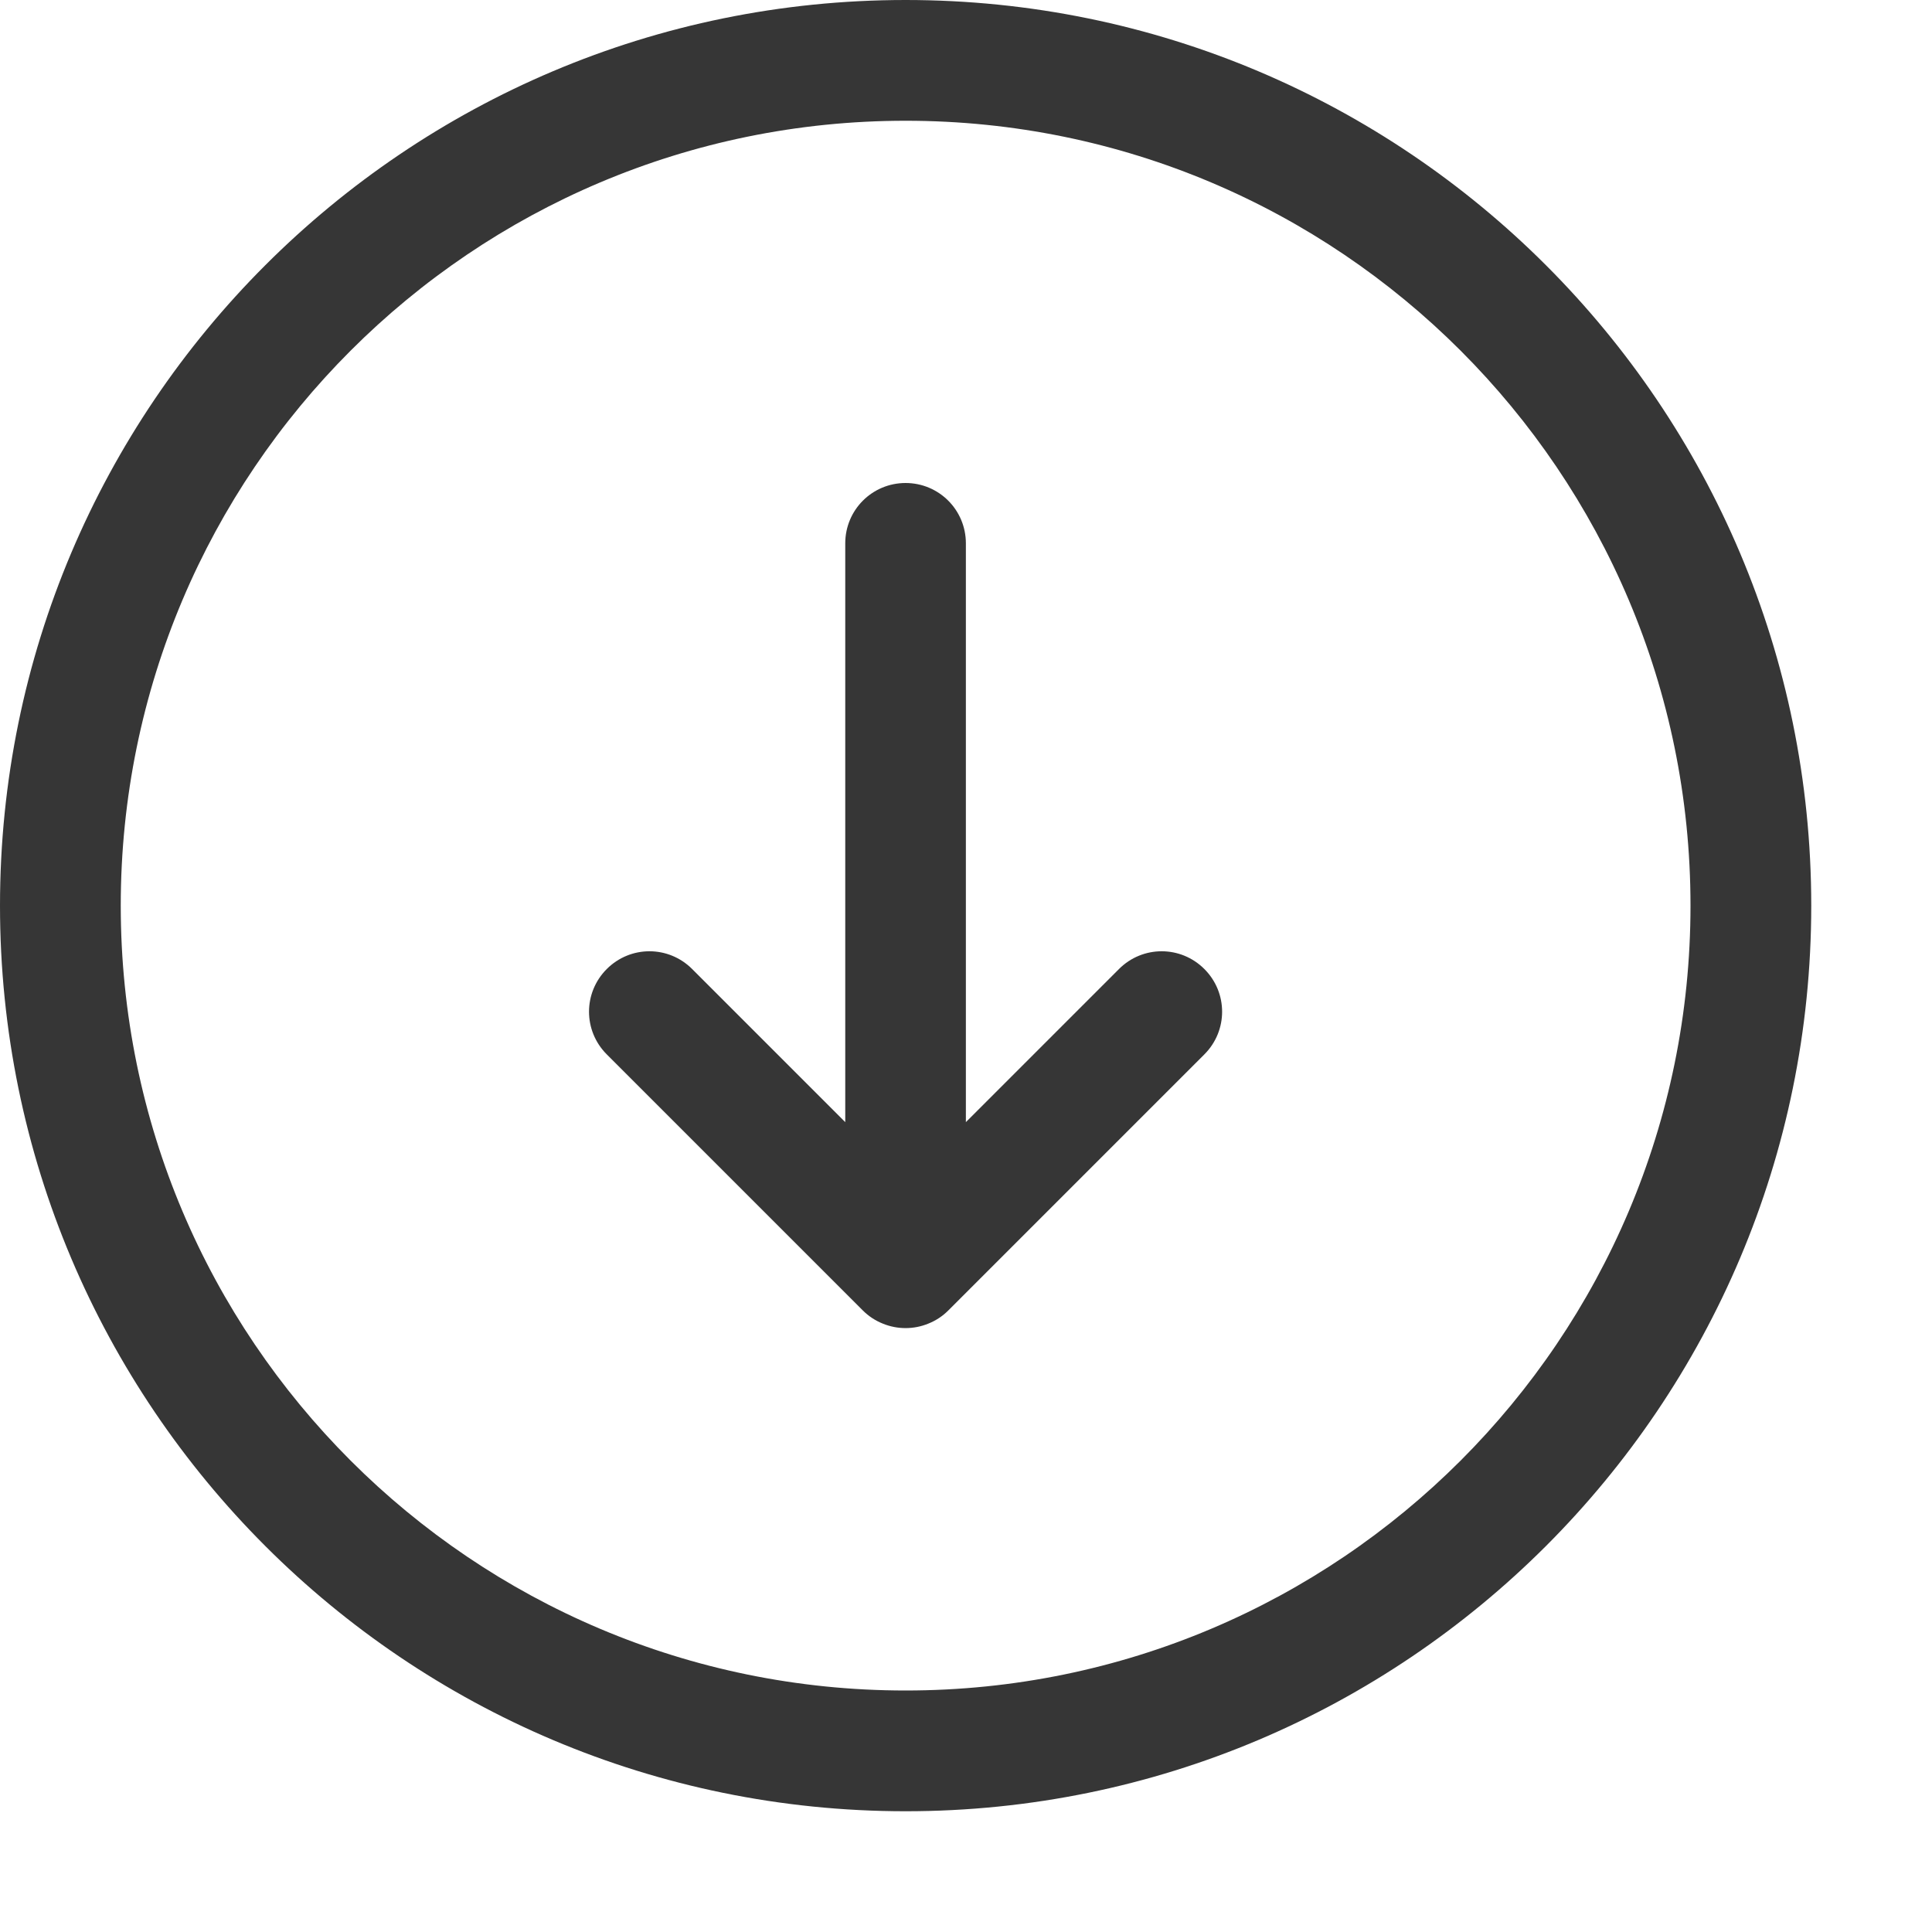
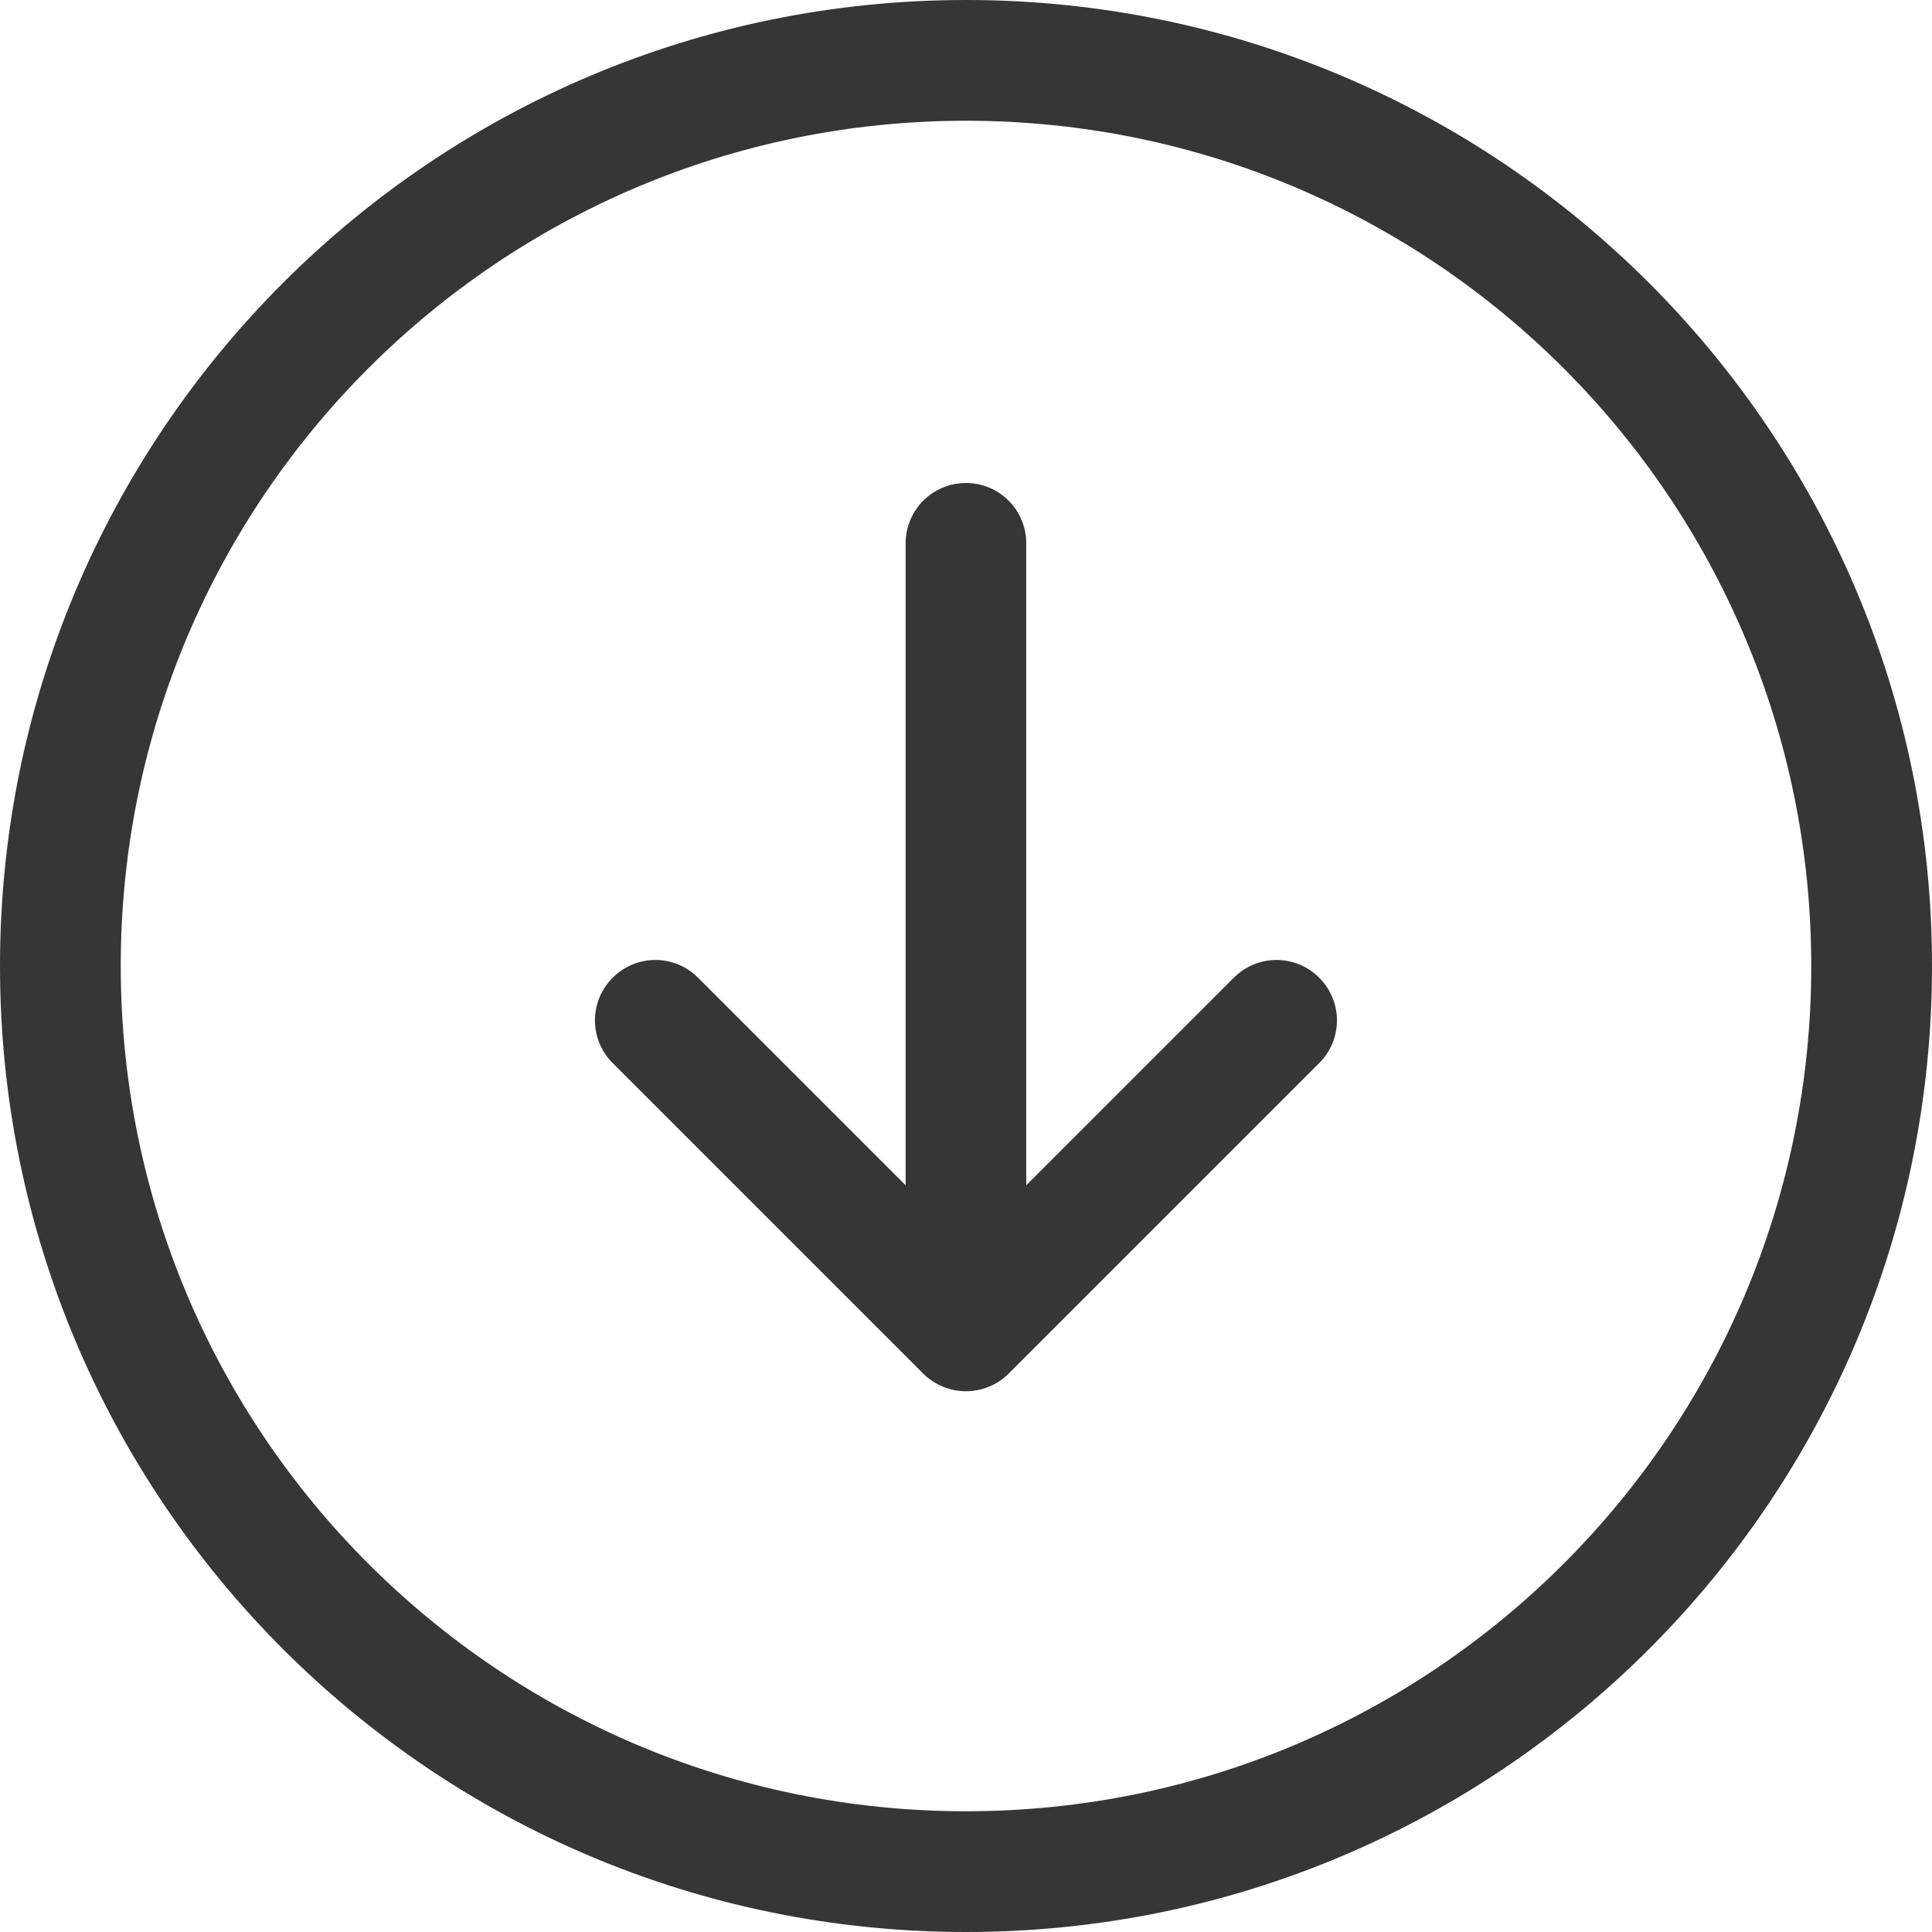
<svg xmlns="http://www.w3.org/2000/svg" width="16" height="16" version="1.1" viewBox="0 0 16 16">
  <defs>
    <style id="current-color-scheme" type="text/css">.ColorScheme-Text { color:#363636; } .ColorScheme-Text { color:#363636; }</style>
  </defs>
-   <path d="m7.5 0a7.5 7.5 0 0 0-7.5 7.5 7.5 7.5 0 0 0 7.5 7.5 7.5 7.5 0 0 0 7.5-7.5 7.5 7.5 0 0 0-7.5-7.5zm0 1a6.5 6.5 0 0 1 6.5 6.5 6.5 6.5 0 0 1-6.5 6.5 6.5 6.5 0 0 1-6.5-6.5 6.5 6.5 0 0 1 6.5-6.5zm0 3c-0.277 0-0.5 0.223-0.5 0.5v4.793l-1.268-1.268c-0.196-0.196-0.511-0.196-0.707 0s-0.196 0.511 0 0.707l2.121 2.121c0.047 0.047 0.103 0.084 0.166 0.109 0.12 0.049 0.255 0.049 0.375 0 0.063-0.025 0.119-0.062 0.166-0.109l2.121-2.121c0.196-0.196 0.196-0.511 0-0.707s-0.511-0.196-0.707 0l-1.268 1.268v-4.793c0-0.277-0.223-0.5-0.5-0.5z" style="fill:currentColor" class="ColorScheme-Text" />
+   <path class="ColorScheme-Text" d="m8 3.4391e-7c-4.418-2.687e-7 -8 3.582-8 8-5.6569e-8 4.418 3.582 8 8 8 4.418 0 8-3.582 8-8 0-4.418-3.582-8-8-8zm-2e-7 1c3.866 0 7 3.134 7 7 1e-6 3.866-3.134 7-7 7-3.866 0-7-3.134-7-7 1e-8 -3.866 3.134-7 7-7zm3e-7 3c-0.277-4e-7 -0.5 0.223-0.5 0.5l2e-7 5.316-1.719-1.719c-0.196-0.196-0.511-0.196-0.707 0-0.196 0.196-0.196 0.511 0 0.707l2.572 2.572c0.047 0.047 0.103 0.084 0.166 0.109 0.12 0.049 0.255 0.049 0.375 1e-6 0.063-0.025 0.119-0.062 0.166-0.109l2.572-2.572c0.196-0.196 0.196-0.511 0-0.707-0.196-0.196-0.511-0.196-0.707 2e-7l-1.719 1.719v-5.316c3e-7 -0.277-0.223-0.5-0.5-0.5z" fill="currentColor" />
</svg>
